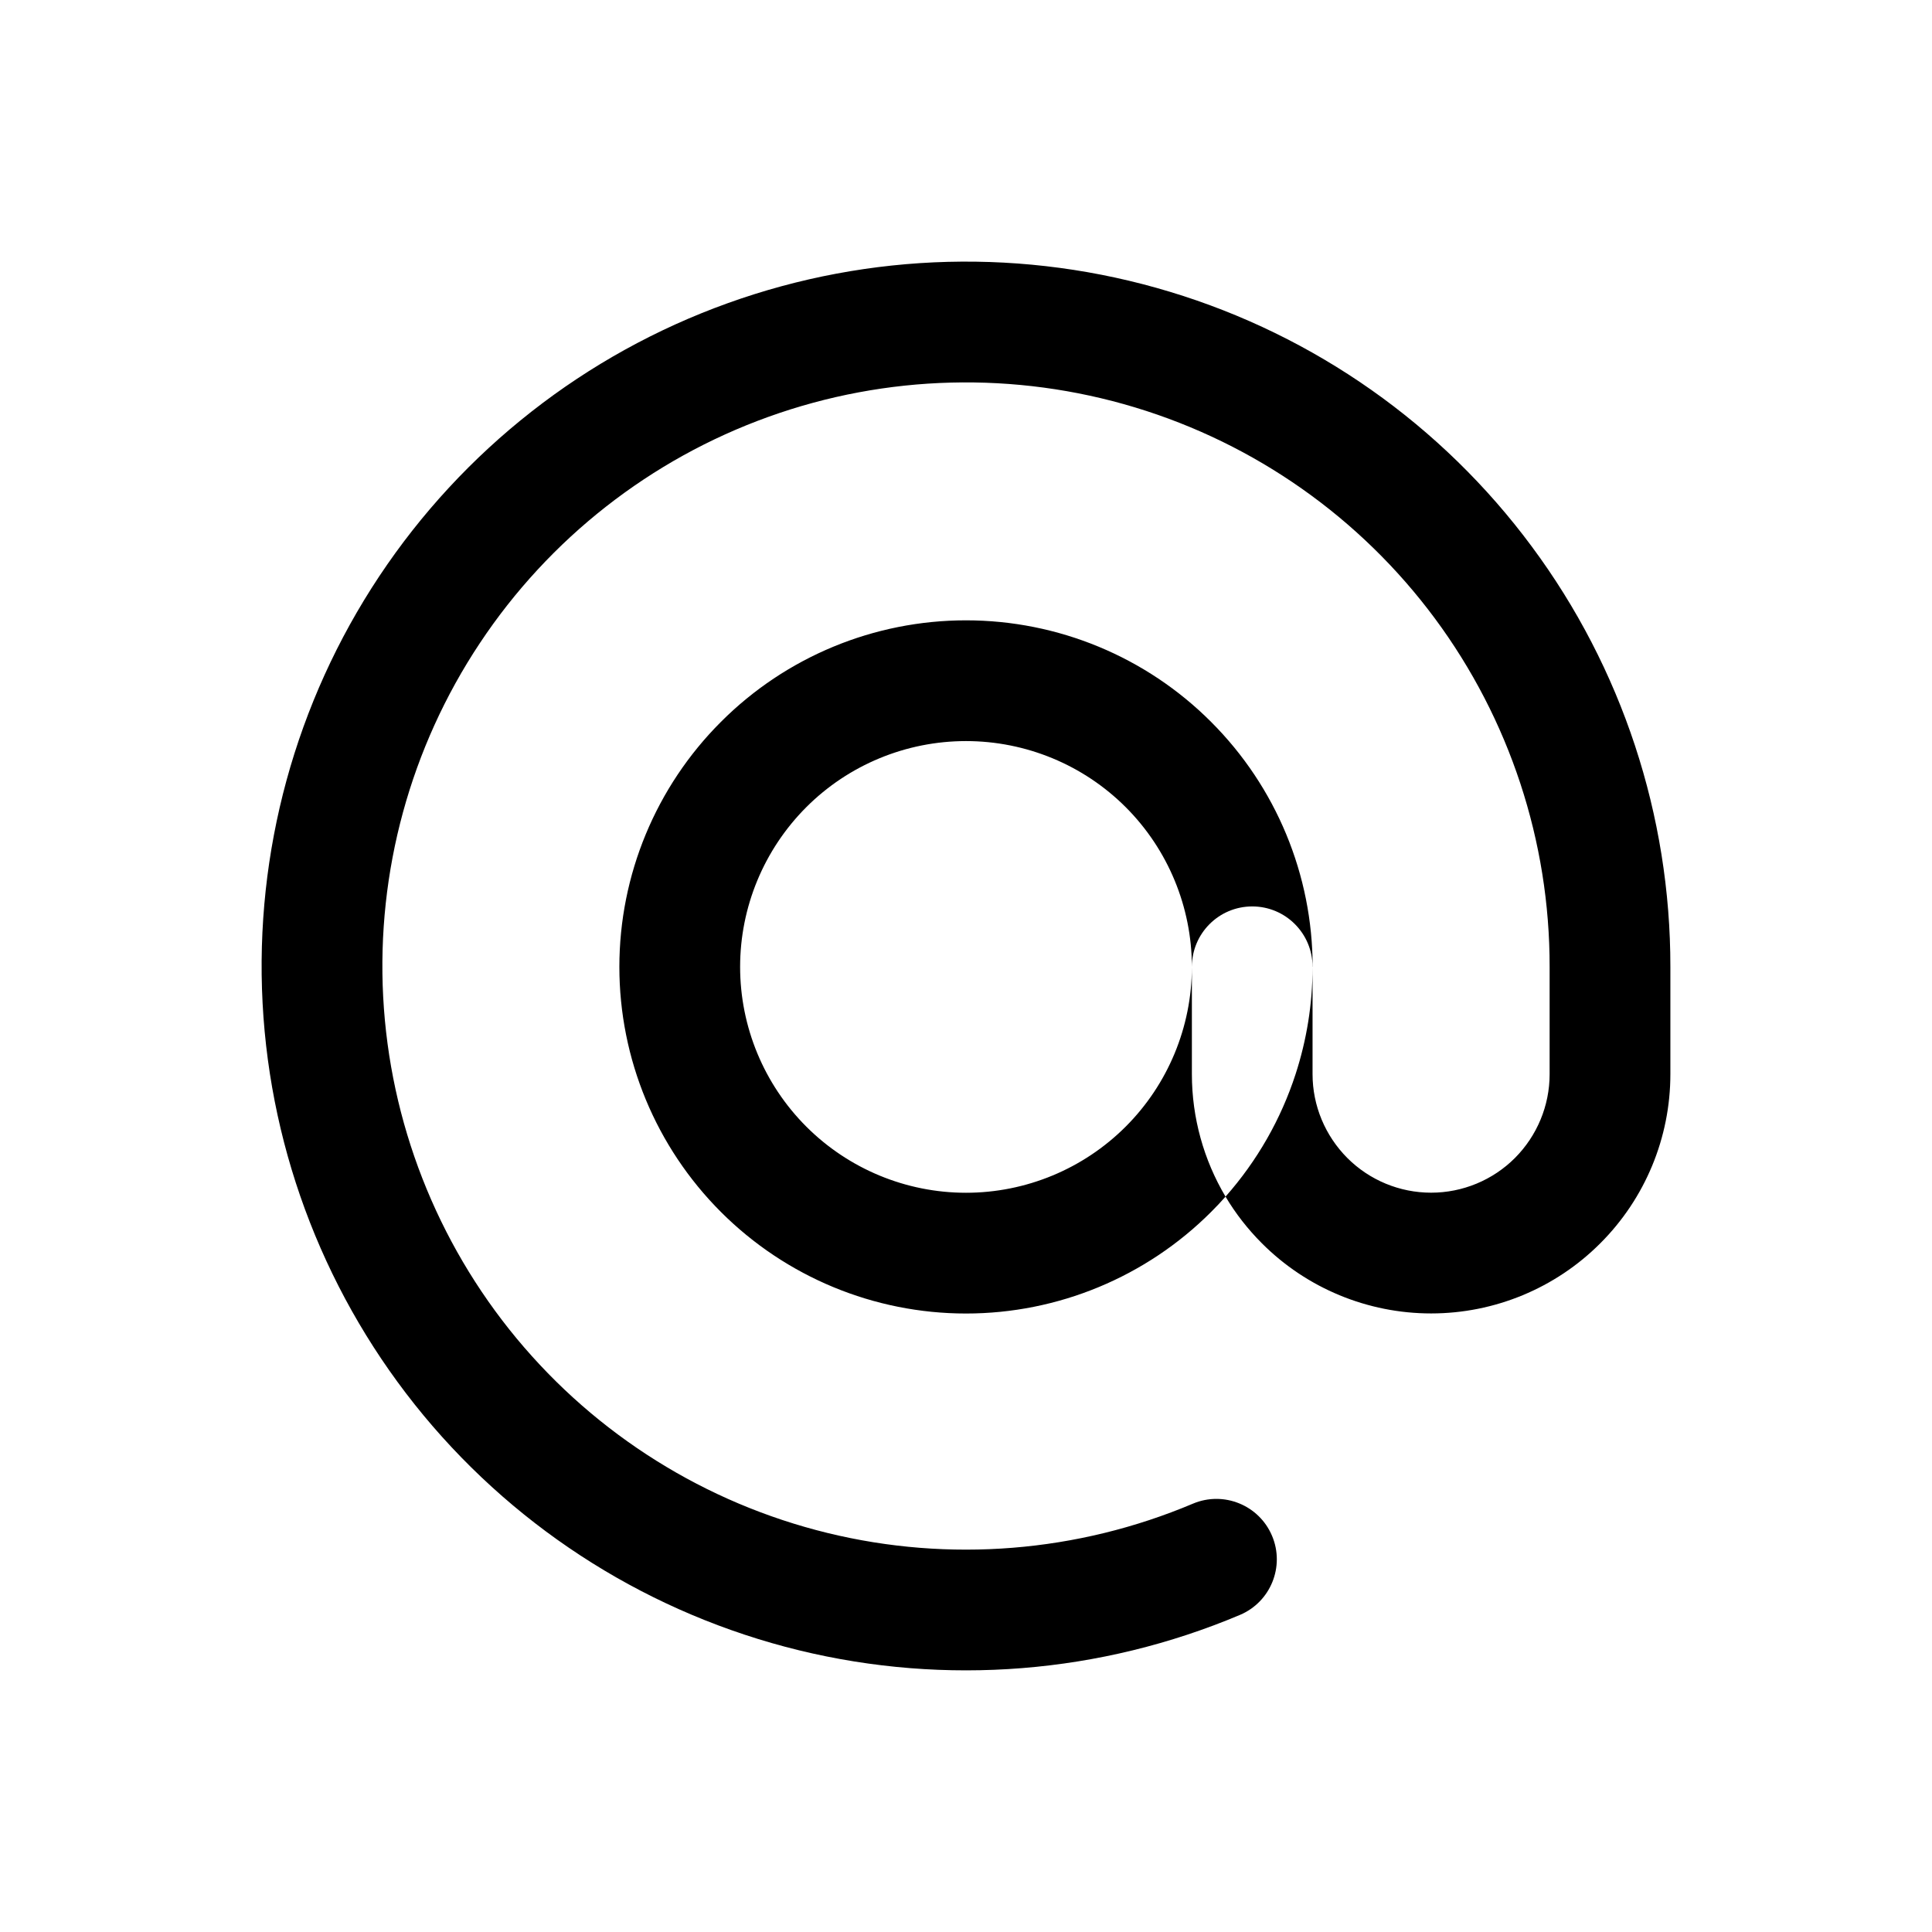
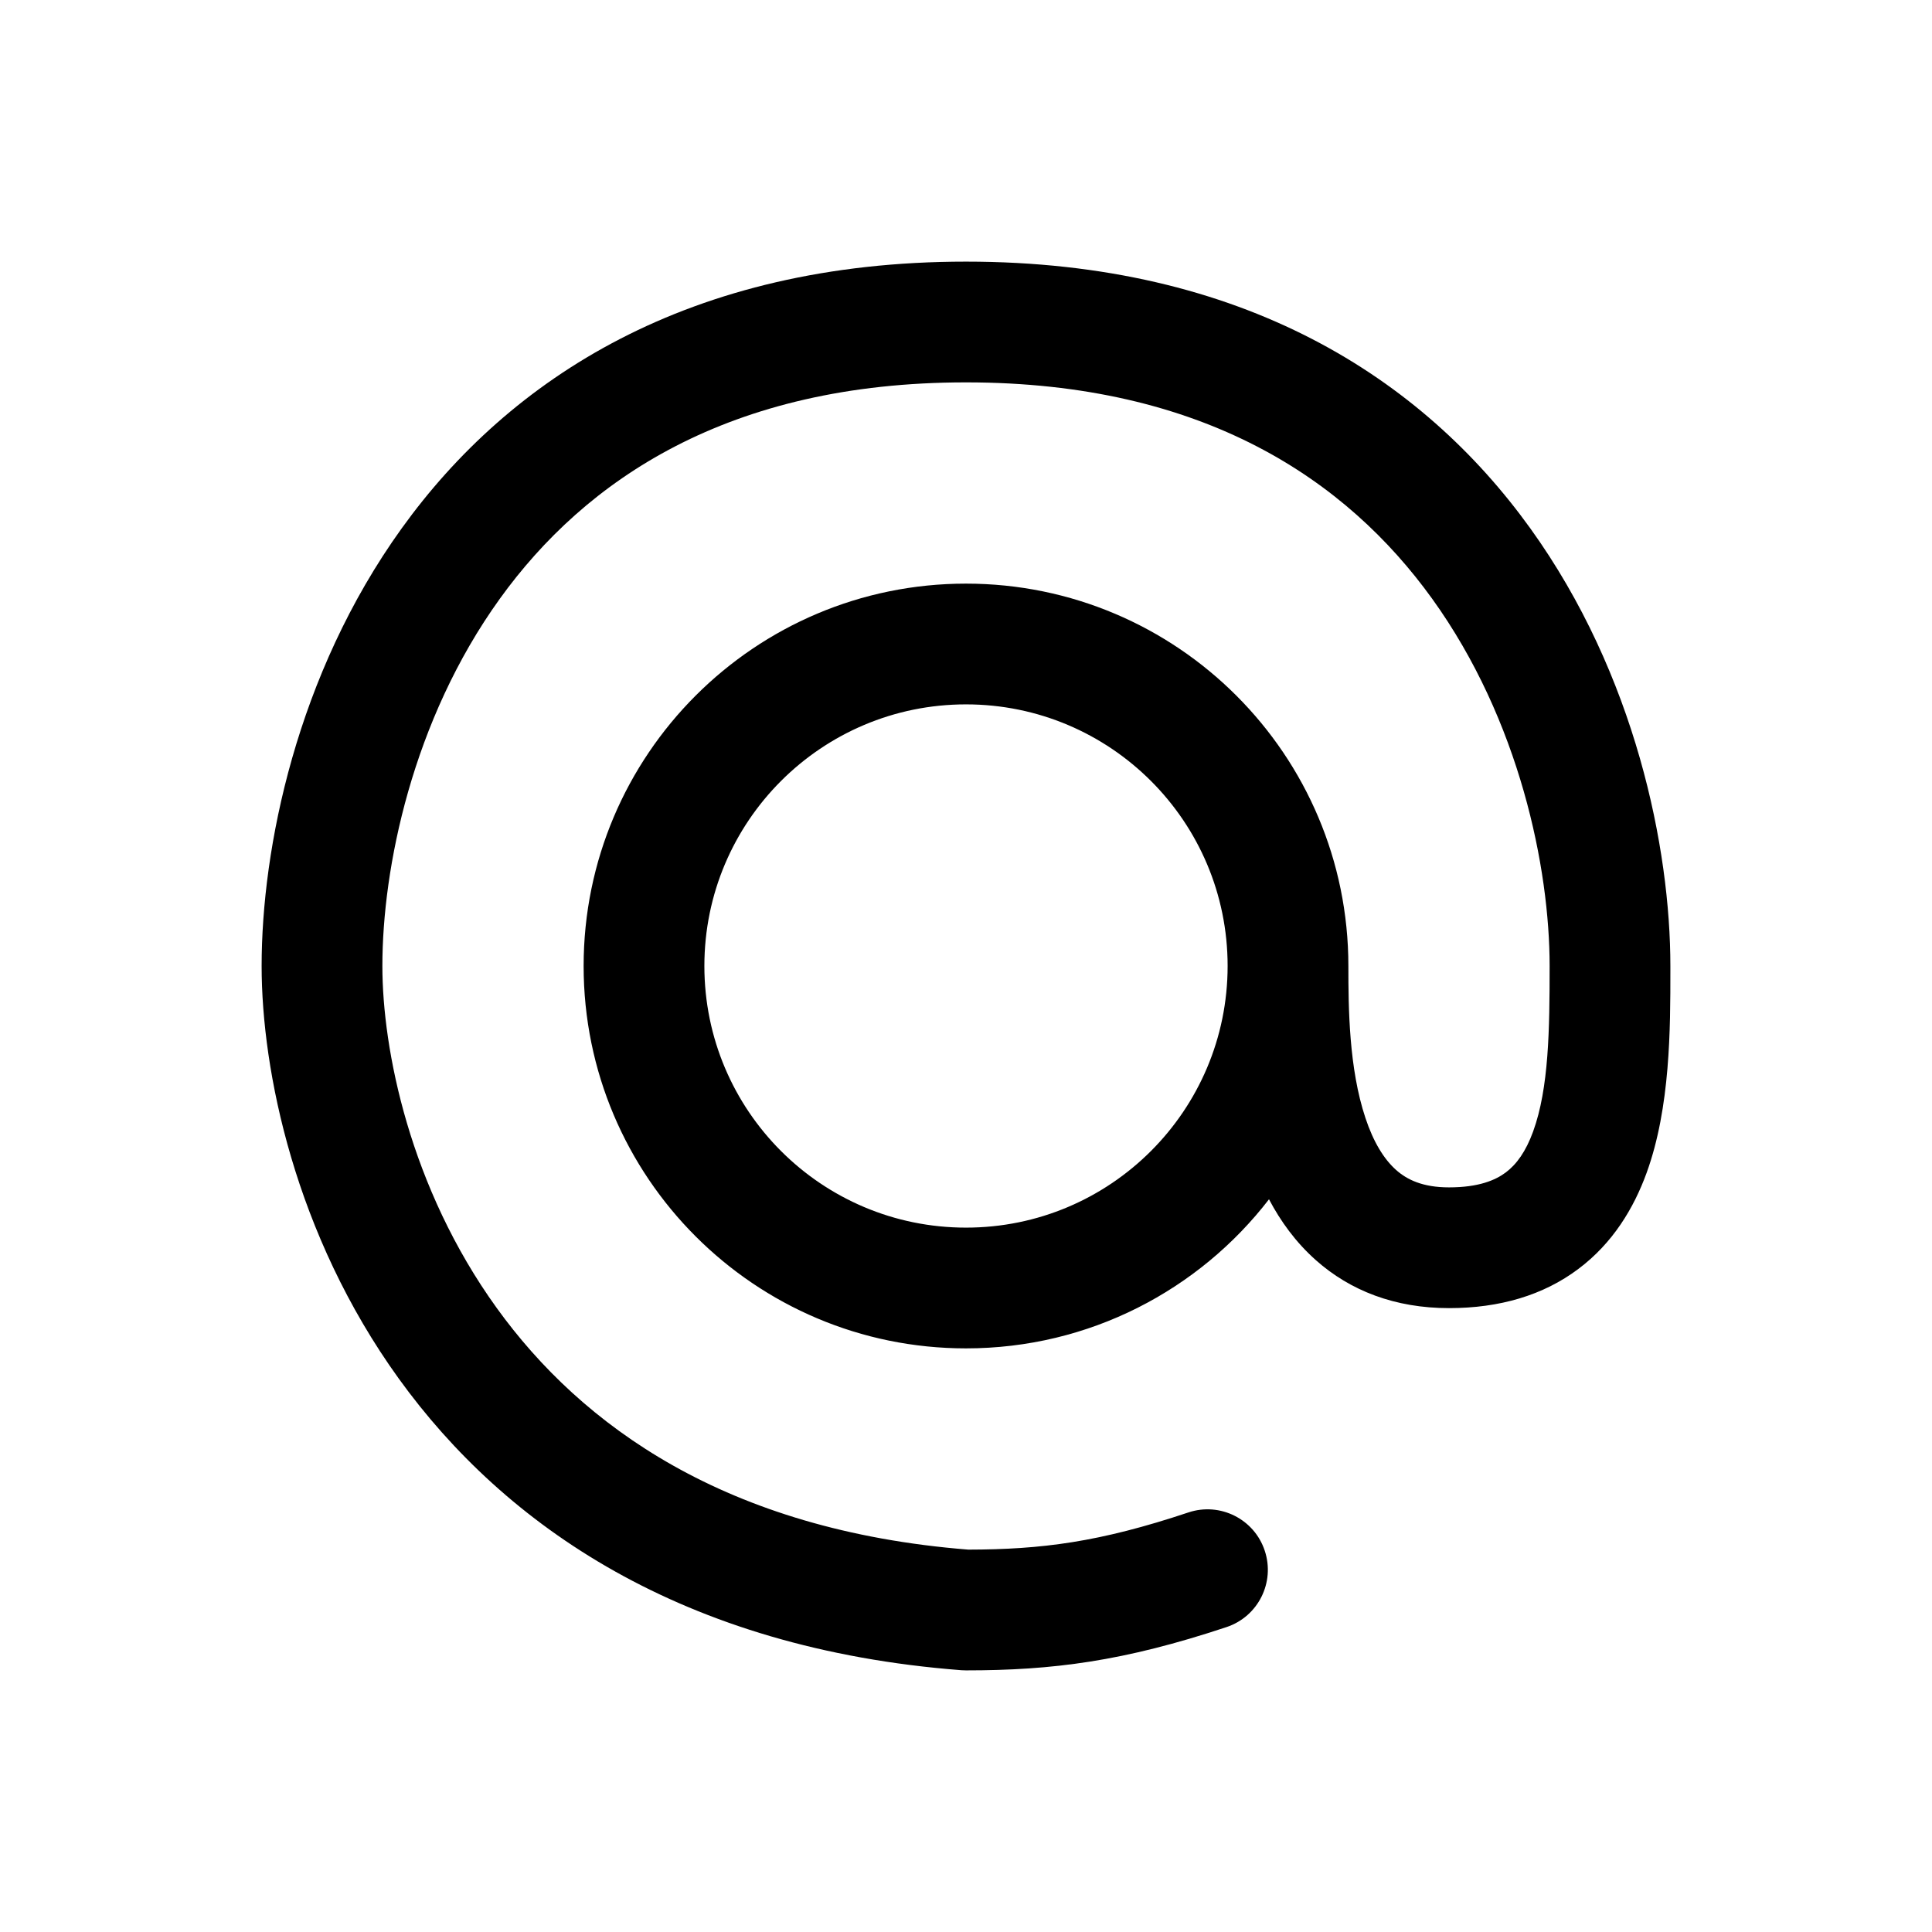
<svg xmlns="http://www.w3.org/2000/svg" width="24" height="24" viewBox="0 0 24 24" fill="none">
-   <path fill-rule="evenodd" clip-rule="evenodd" d="M9.038 3.767C10.807 3.13 12.734 3.08 14.534 3.625C16.334 4.169 17.91 5.279 19.029 6.79C20.149 8.3 20.752 10.131 20.75 12.011V13.344C20.75 14.132 20.437 14.888 19.879 15.445C19.322 16.003 18.566 16.316 17.778 16.316C16.989 16.316 16.233 16.003 15.676 15.445C15.501 15.27 15.349 15.075 15.224 14.865C15.618 14.42 15.913 13.901 16.094 13.344C16.232 12.919 16.305 12.472 16.305 12.017V13.344C16.305 13.734 16.461 14.108 16.737 14.385C17.013 14.661 17.387 14.816 17.778 14.816C18.168 14.816 18.543 14.661 18.819 14.385C19.095 14.108 19.25 13.734 19.25 13.344V12.01C19.252 10.452 18.752 8.934 17.825 7.683C16.897 6.431 15.591 5.512 14.1 5.061C12.608 4.61 11.012 4.651 9.546 5.178C8.08 5.705 6.823 6.691 5.961 7.989C5.099 9.286 4.678 10.827 4.76 12.383C4.842 13.938 5.423 15.426 6.417 16.626C7.411 17.825 8.765 18.673 10.279 19.043C11.792 19.413 13.384 19.285 14.819 18.679C15.201 18.518 15.641 18.697 15.802 19.079C15.963 19.46 15.784 19.9 15.403 20.061C13.671 20.792 11.749 20.946 9.923 20.5C8.096 20.053 6.462 19.031 5.262 17.583C4.063 16.135 3.361 14.339 3.262 12.462C3.163 10.584 3.671 8.725 4.711 7.159C5.752 5.592 7.269 4.403 9.038 3.767ZM16.306 12.011C16.306 10.869 15.852 9.774 15.044 8.967C14.237 8.159 13.142 7.706 12 7.706C10.858 7.706 9.763 8.159 8.956 8.967C8.148 9.774 7.694 10.869 7.694 12.011C7.694 13.153 8.148 14.248 8.956 15.056C9.763 15.863 10.858 16.317 12 16.317C13.142 16.317 14.237 15.863 15.044 15.056C15.107 14.994 15.166 14.93 15.224 14.865C14.953 14.409 14.806 13.884 14.806 13.344V12.016C14.806 12.014 14.806 12.013 14.806 12.011C14.806 12.011 14.806 12.011 14.806 12.01C14.806 11.596 15.141 11.26 15.556 11.26C15.97 11.26 16.305 11.596 16.305 12.01L16.306 12.011ZM14.806 12.01C14.805 11.267 14.51 10.553 13.984 10.027C13.458 9.501 12.744 9.206 12 9.206C11.256 9.206 10.542 9.501 10.016 10.027C9.49 10.554 9.194 11.267 9.194 12.011C9.194 12.755 9.49 13.469 10.016 13.995C10.542 14.521 11.256 14.817 12 14.817C12.744 14.817 13.458 14.521 13.984 13.995C14.509 13.47 14.804 12.758 14.806 12.016V12.01ZM16.305 12.017C16.306 12.015 16.306 12.013 16.306 12.011Z" fill="black" />
+   <path fill-rule="evenodd" clip-rule="evenodd" d="M4.991 6.562C6.33 4.702 8.556 3.25 12 3.25C15.444 3.25 17.67 4.702 19.009 6.562C20.32 8.383 20.75 10.547 20.75 12C20.75 12.02 20.75 12.039 20.75 12.059C20.75 12.769 20.751 13.755 20.455 14.569C20.296 15.007 20.036 15.442 19.606 15.764C19.172 16.09 18.63 16.25 18 16.25C17.329 16.25 16.773 16.034 16.346 15.654C16.096 15.432 15.907 15.17 15.764 14.898C14.896 16.024 13.533 16.75 12 16.75C9.377 16.75 7.25 14.623 7.25 12C7.25 9.377 9.377 7.25 12 7.25C14.623 7.25 16.75 9.377 16.75 12C16.75 12.517 16.756 13.271 16.962 13.888C17.061 14.187 17.192 14.399 17.342 14.533C17.477 14.653 17.671 14.75 18 14.75C18.37 14.75 18.578 14.66 18.706 14.564C18.839 14.464 18.954 14.306 19.045 14.056C19.241 13.517 19.25 12.787 19.25 12C19.25 10.787 18.88 8.95 17.791 7.438C16.73 5.965 14.956 4.75 12 4.75C9.044 4.75 7.27 5.965 6.209 7.438C5.12 8.95 4.75 10.787 4.75 12C4.75 13.037 5.09 14.751 6.171 16.249C7.225 17.71 9.016 19.011 12.029 19.25C12.939 19.248 13.655 19.158 14.763 18.788C15.156 18.657 15.581 18.87 15.711 19.263C15.842 19.656 15.63 20.081 15.237 20.212C13.957 20.638 13.076 20.75 12 20.75C11.981 20.75 11.962 20.749 11.943 20.748C8.473 20.481 6.271 18.951 4.954 17.126C3.66 15.332 3.25 13.296 3.25 12C3.25 10.547 3.68 8.383 4.991 6.562ZM15.25 12.001C15.25 12.001 15.25 12 15.25 12C15.25 10.205 13.795 8.75 12 8.75C10.205 8.75 8.75 10.205 8.75 12C8.75 13.795 10.205 15.25 12 15.25C13.795 15.25 15.249 13.795 15.25 12.001Z" fill="black" />
</svg>
